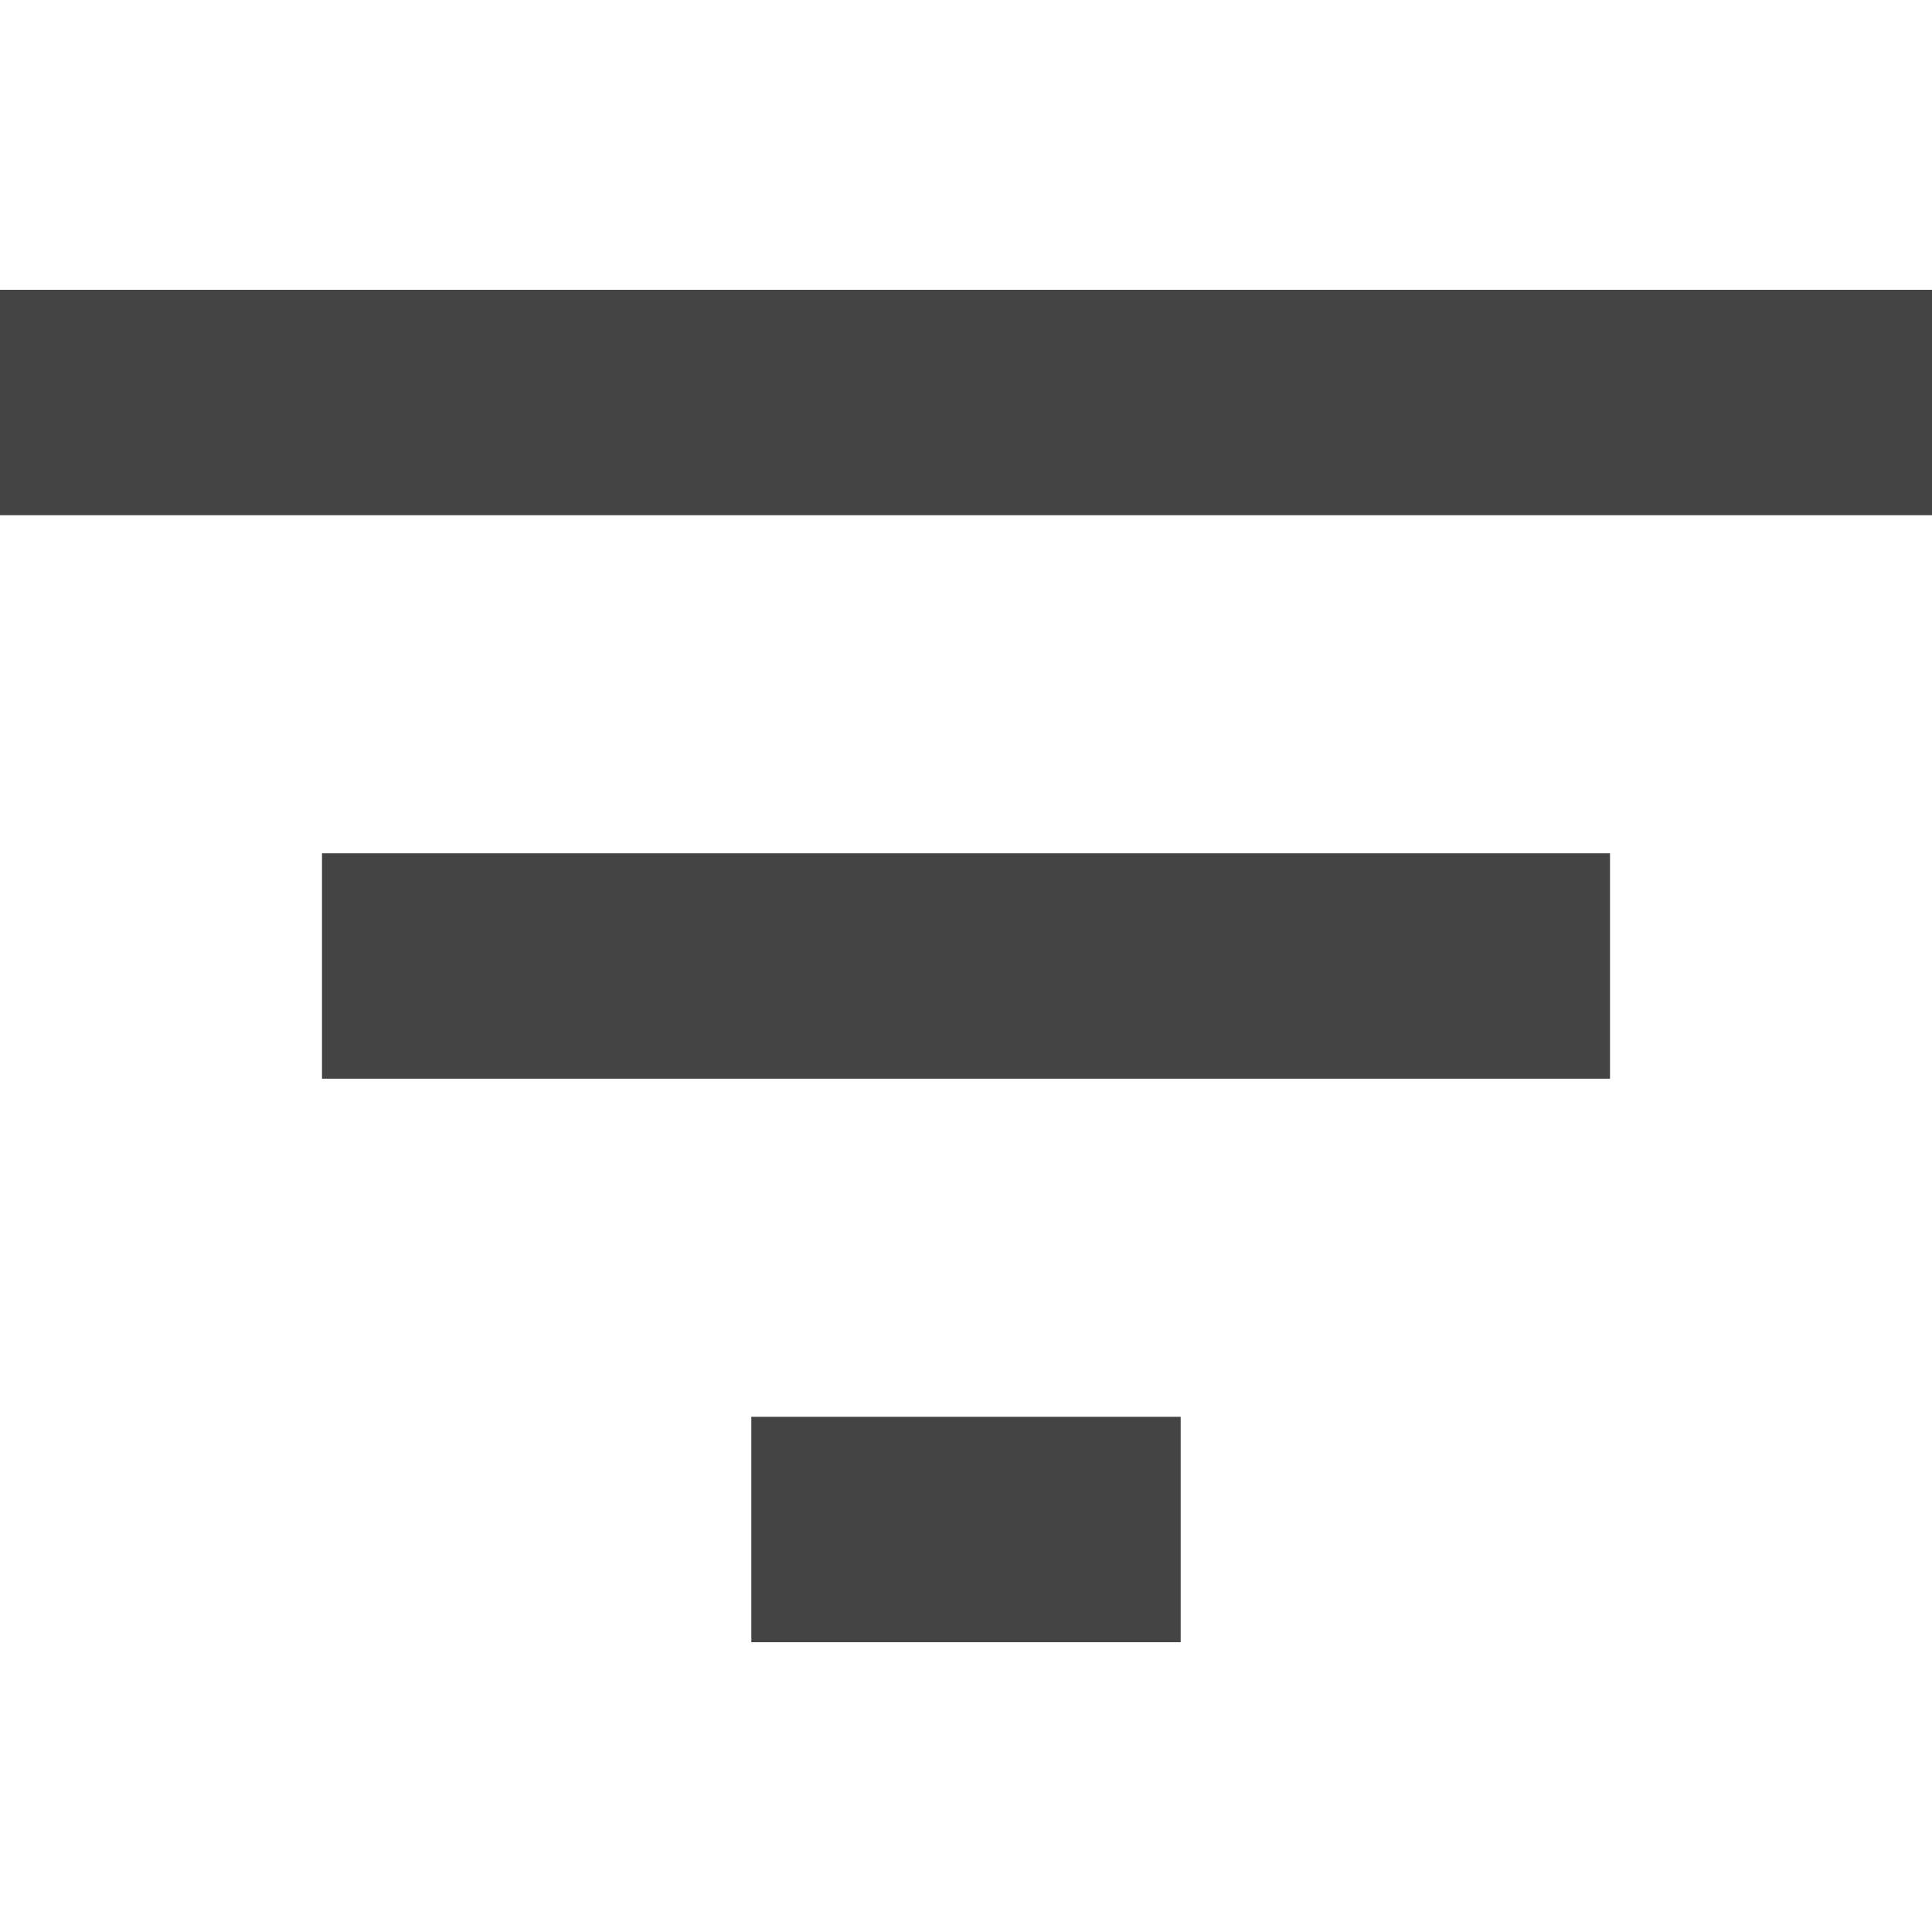
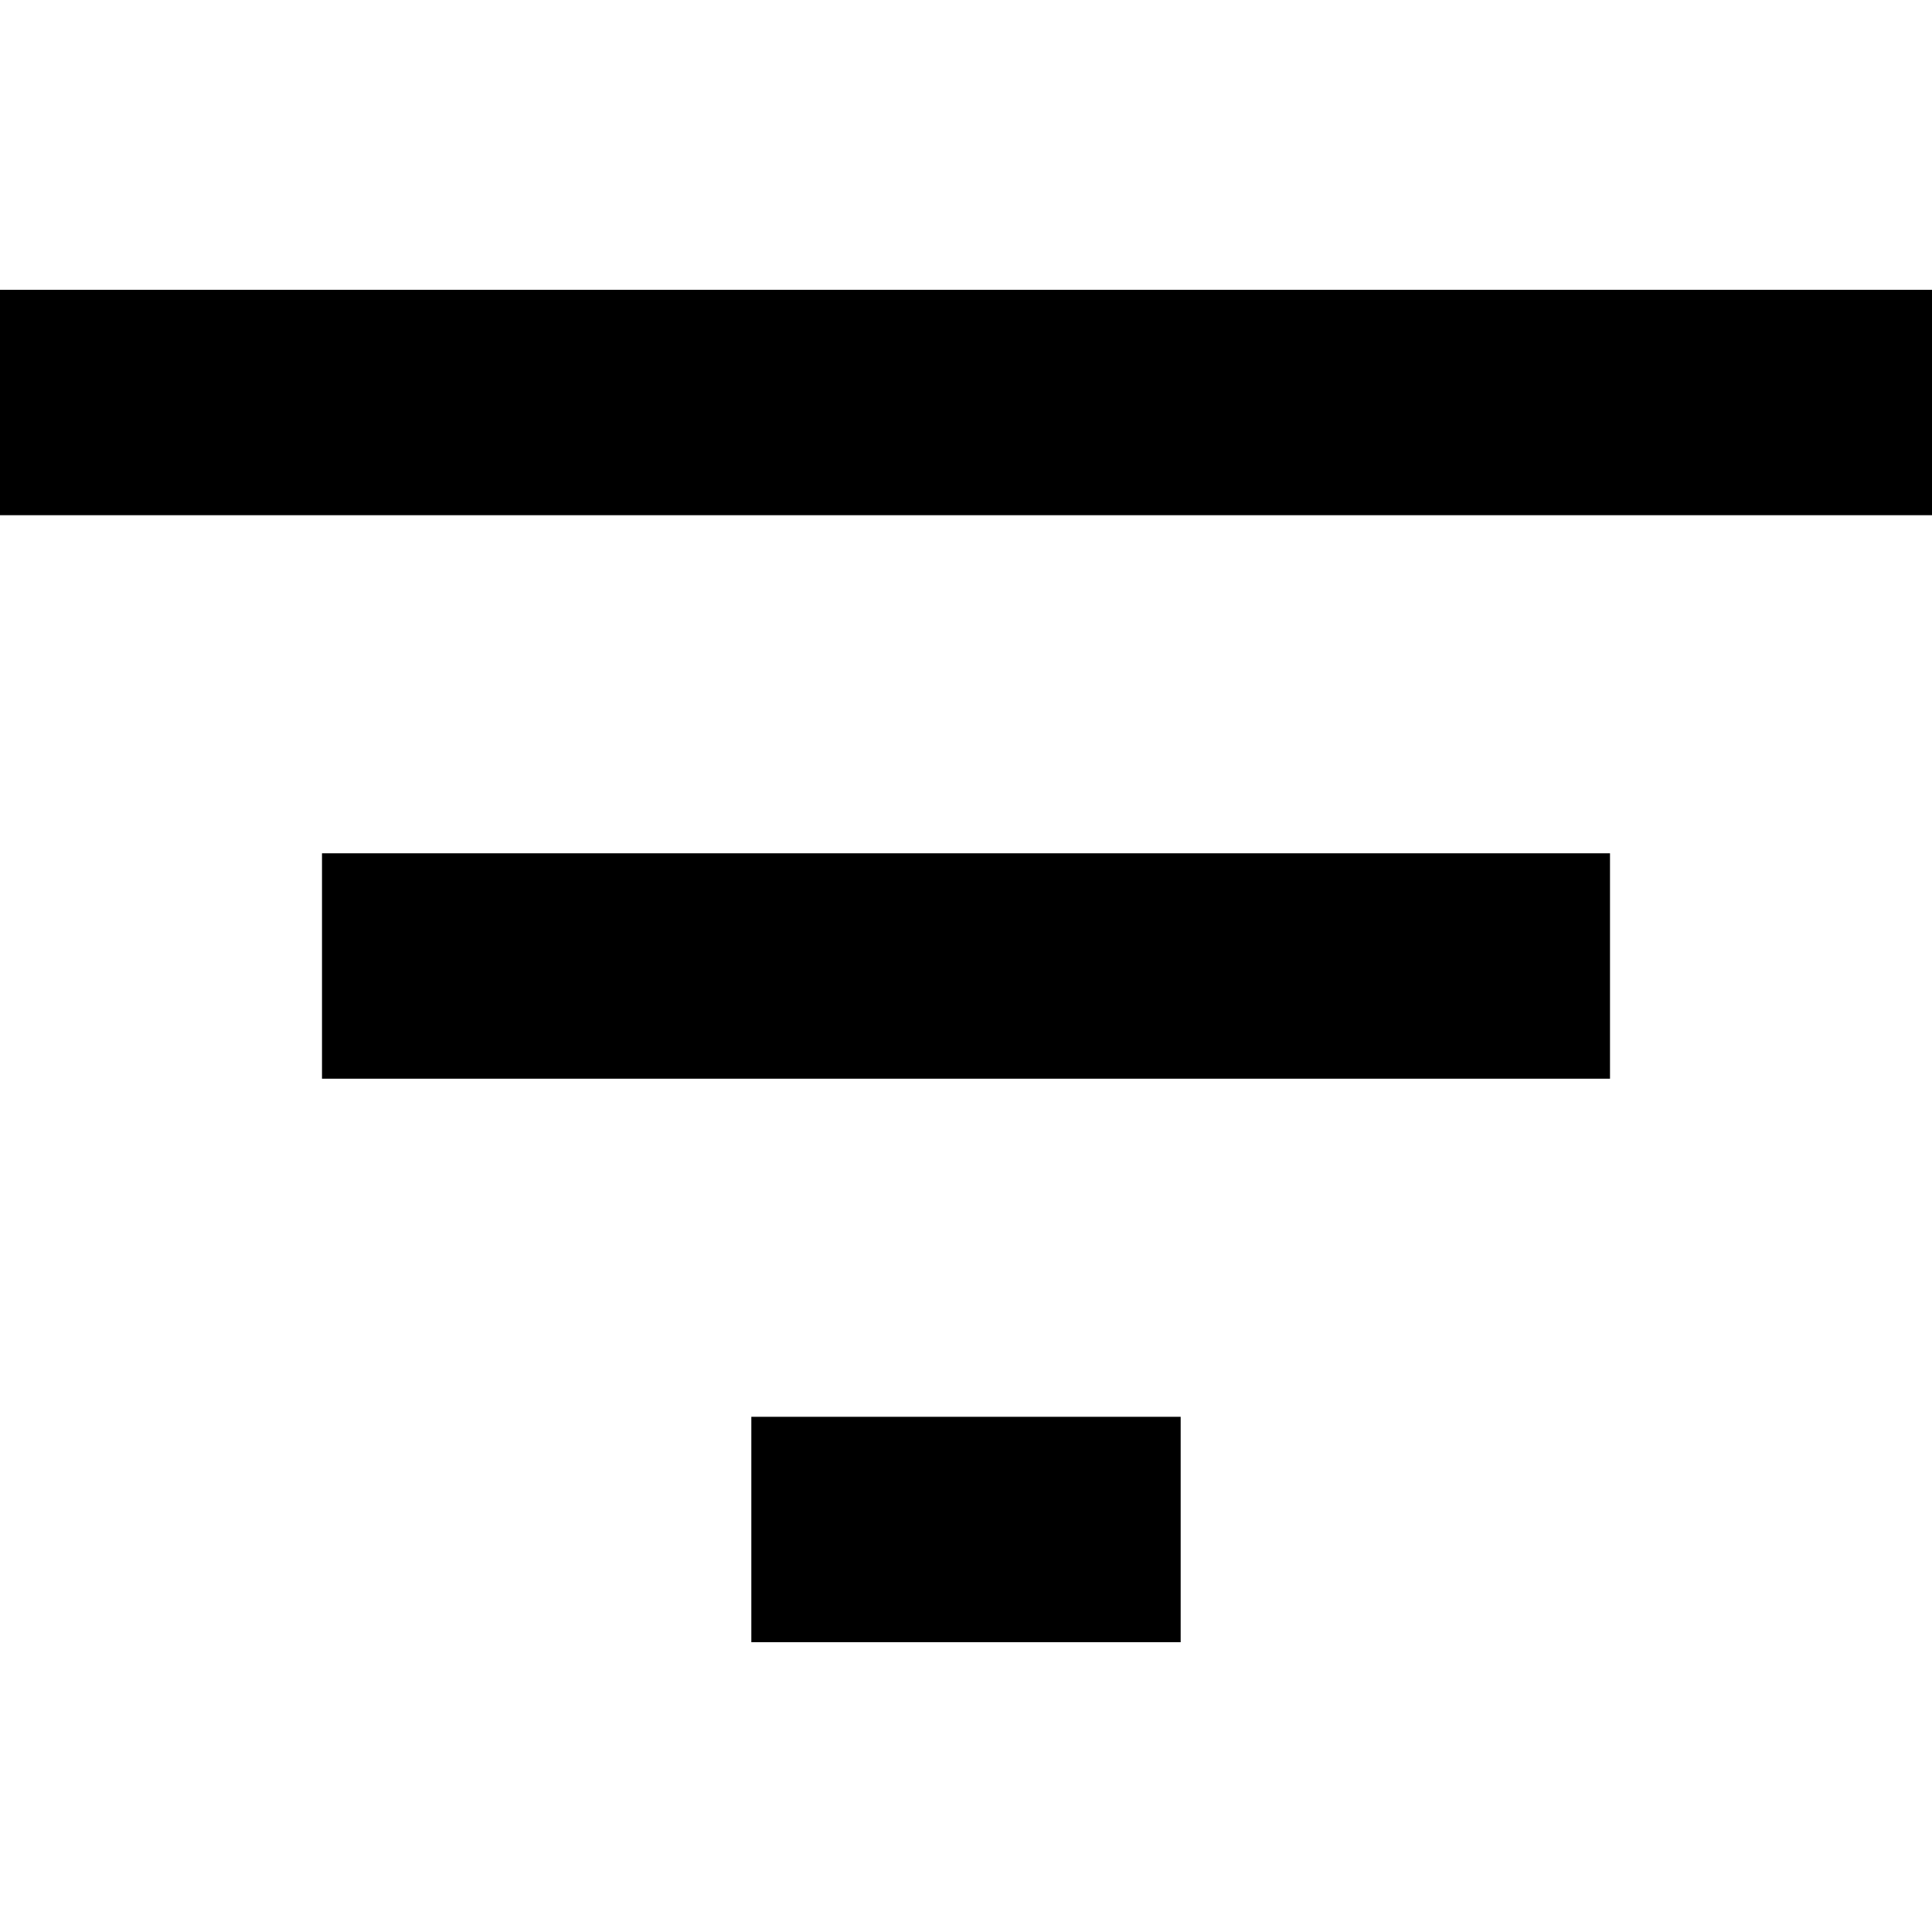
- <svg xmlns="http://www.w3.org/2000/svg" width="36" height="36" viewBox="0 0 36 36" fill="none">
-   <path fill-rule="evenodd" clip-rule="evenodd" d="M0 5.4V9.6H36V5.4H0ZM6 20.1H30V15.9H6V20.1ZM22 30.6H14V26.4H22V30.6Z" fill="#444444" />
+ <svg xmlns="http://www.w3.org/2000/svg" preserveAspectRatio="xMidYMid meet" viewBox="0 0 36 36" fill="currentColor">
+   <path fill-rule="evenodd" clip-rule="evenodd" d="M0 5.4V9.6H36V5.4H0ZM6 20.1H30V15.9H6V20.1ZM22 30.6H14V26.4H22V30.6Z" fill="currentColor" />
</svg>
